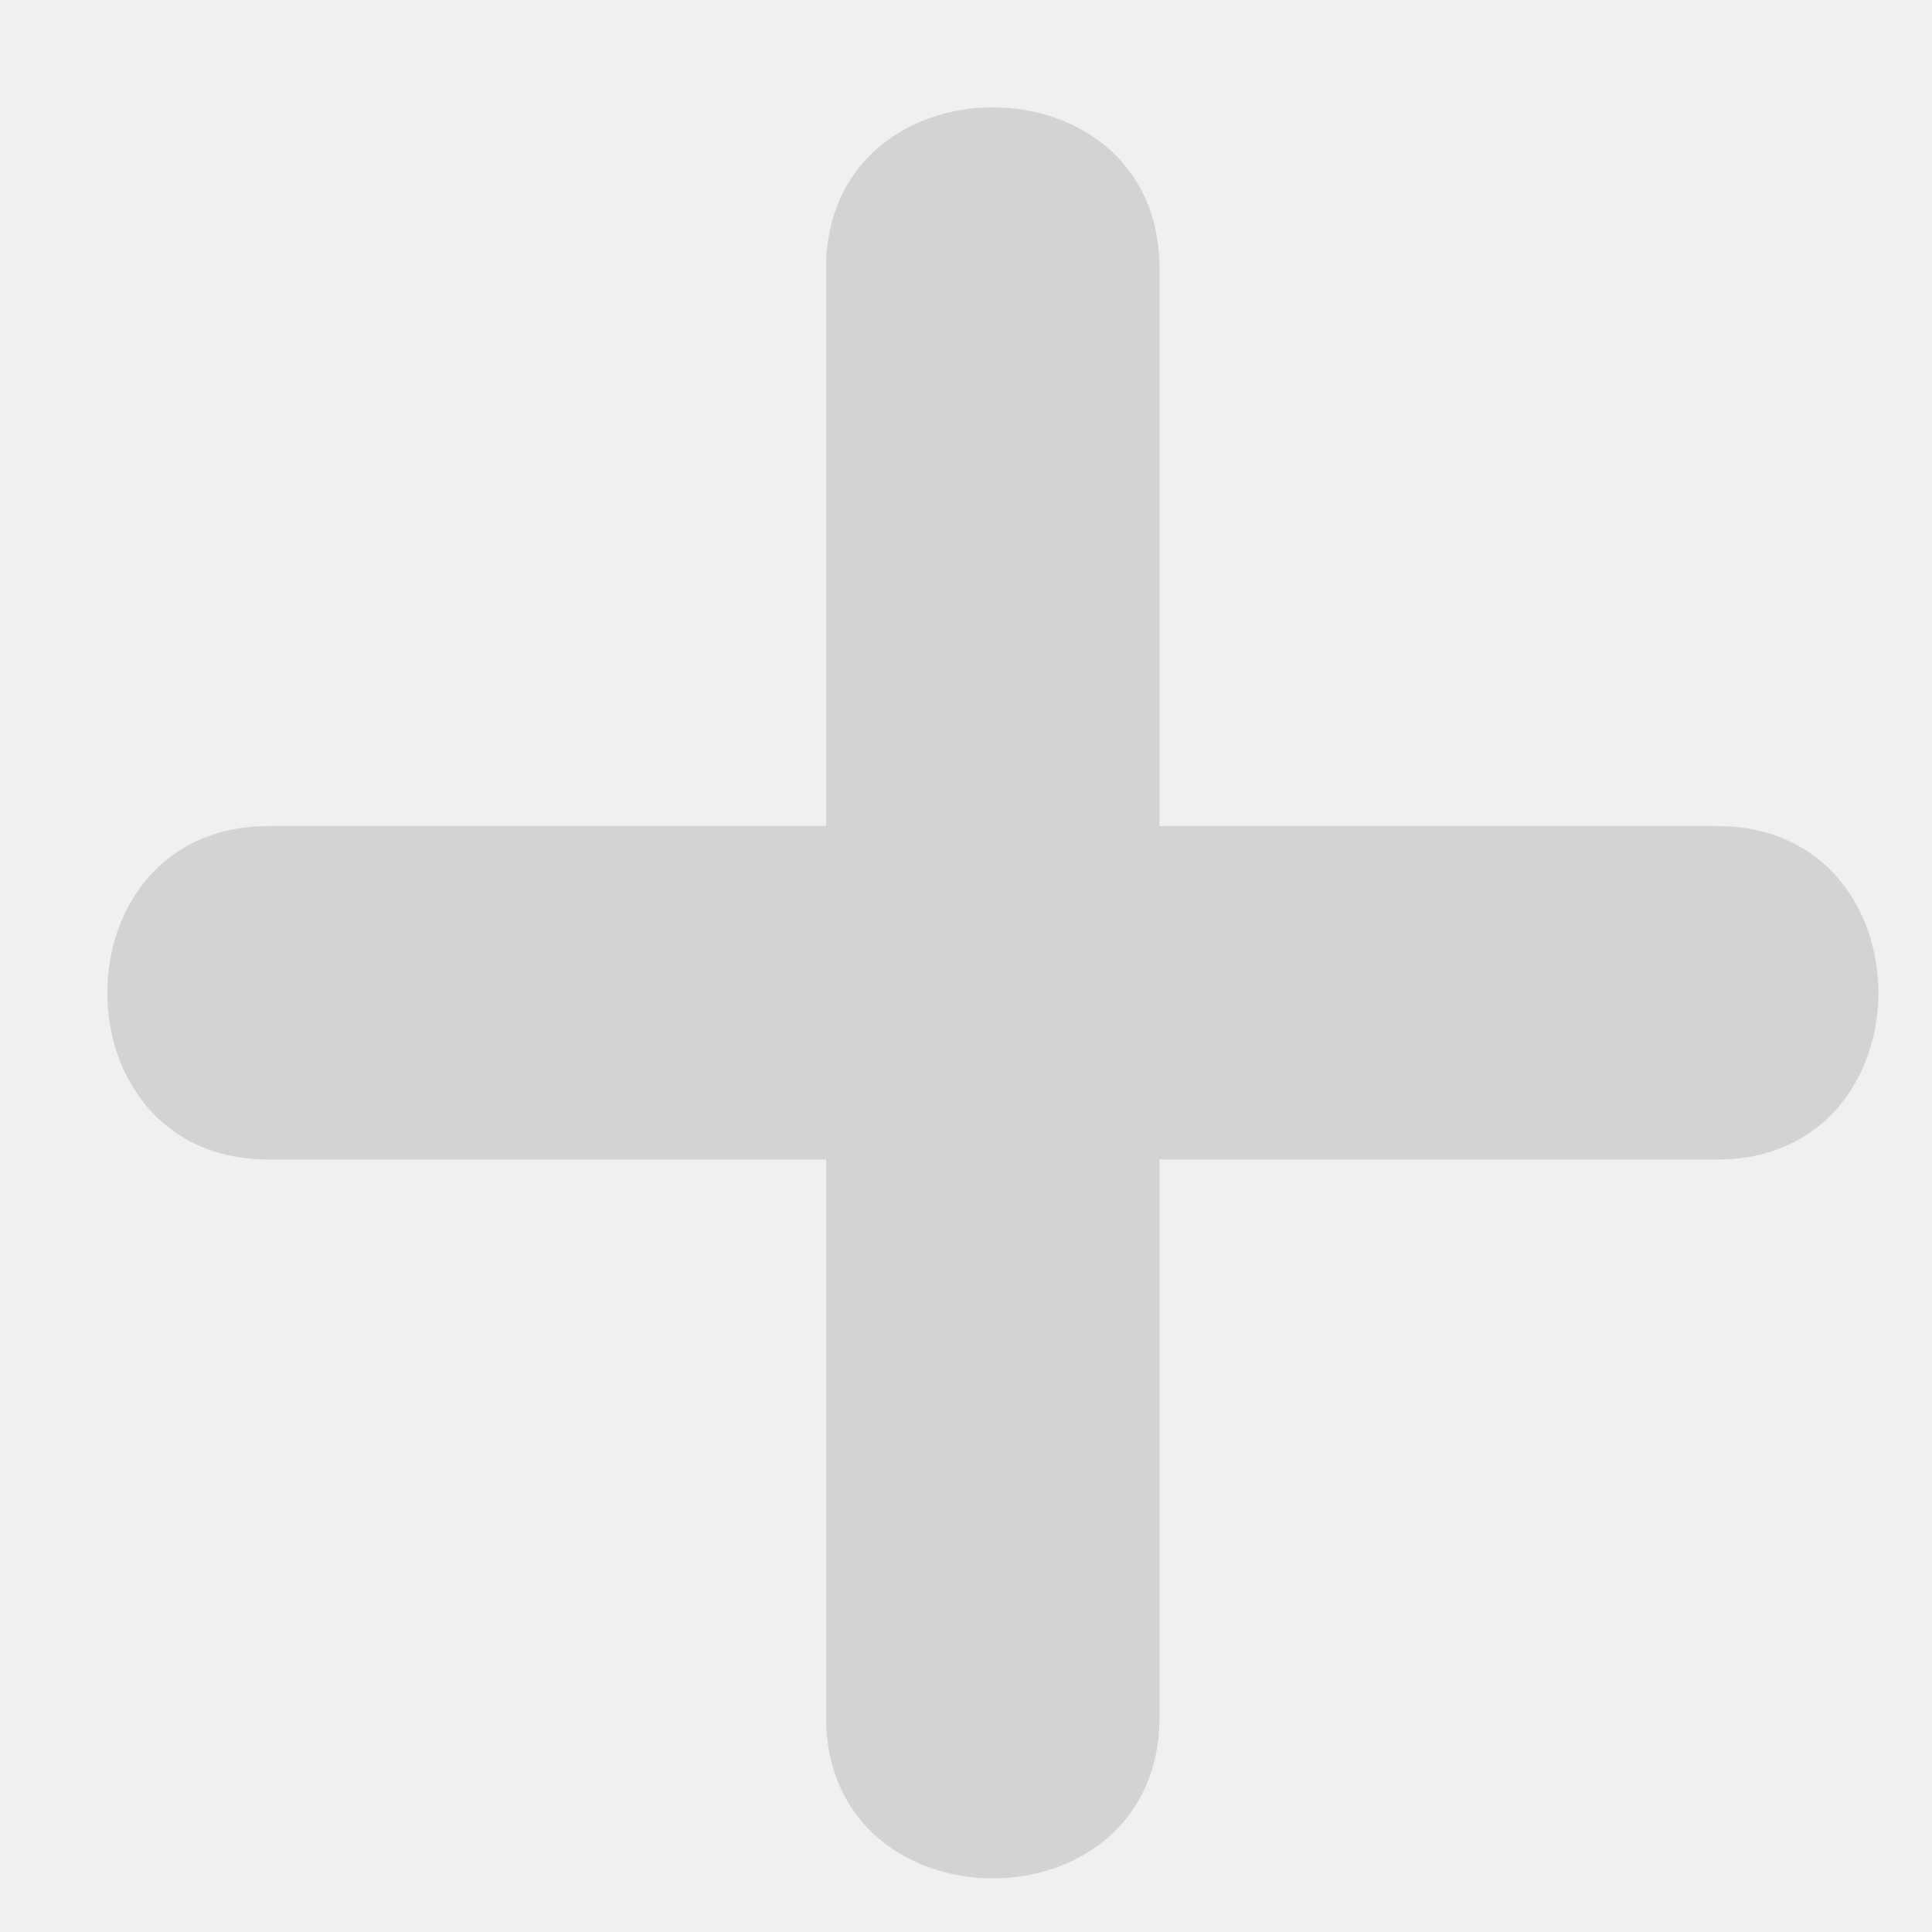
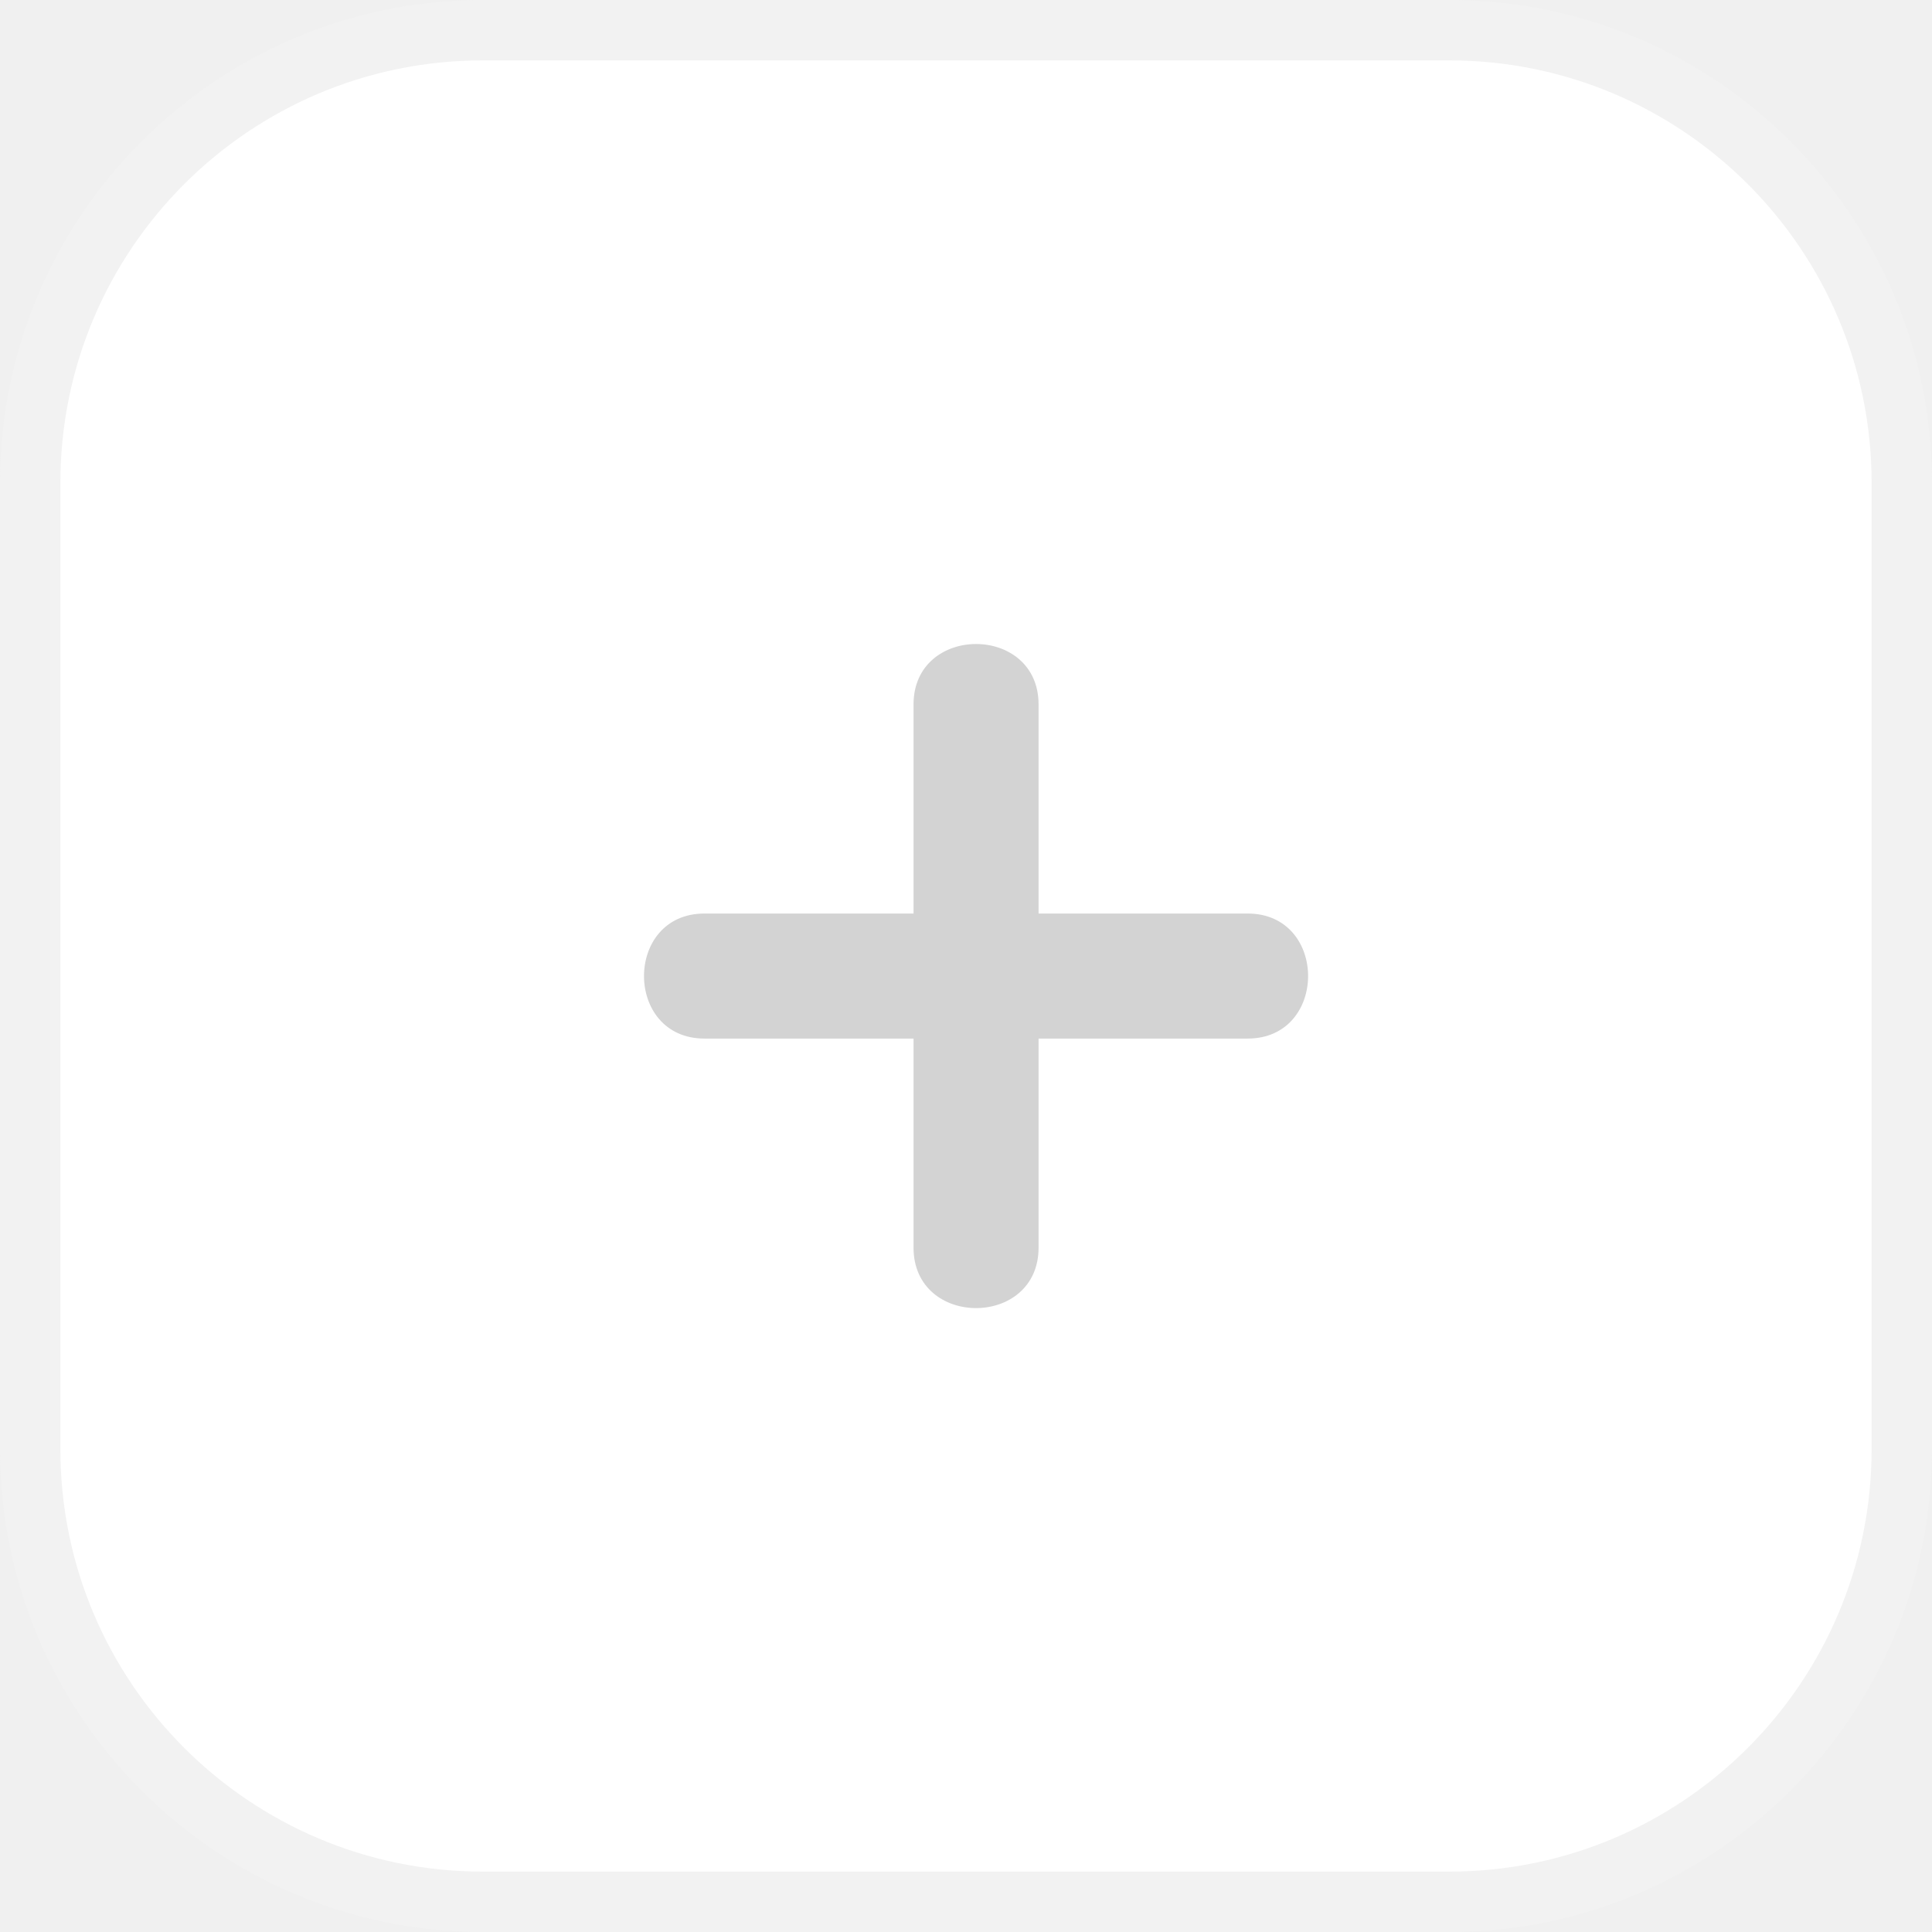
- <svg xmlns="http://www.w3.org/2000/svg" width="12" height="12" viewBox="0 0 12 12" fill="none">
-   <path d="M10.665 5.131H7.202V1.668C7.202 0.333 5.131 0.333 5.131 1.668V5.131H1.668C0.333 5.131 0.333 7.202 1.668 7.202H5.131V10.665C5.131 12.001 7.202 12.001 7.202 10.665V7.202H10.665C12.001 7.202 12.001 5.131 10.665 5.131Z" fill="#D3D3D3" />
+ <svg xmlns="http://www.w3.org/2000/svg" width="32" height="32" viewBox="0 0 32 32" fill="none">
+   <path d="M8 0.5H24C28.142 0.5 31.5 3.858 31.5 8V24C31.5 28.142 28.142 31.5 24 31.5H8C3.858 31.5 0.5 28.142 0.5 24V8C0.5 3.858 3.858 0.5 8 0.5Z" fill="white" stroke="#F2F2F2" />
+   <path d="M20.665 15.131H17.202V11.668C17.202 10.333 15.131 10.333 15.131 11.668V15.131H11.668C10.333 15.131 10.333 17.202 11.668 17.202H15.131V20.665C15.131 22 17.202 22 17.202 20.665V17.202H20.665C22 17.202 22 15.131 20.665 15.131Z" fill="#D3D3D3" />
</svg>
